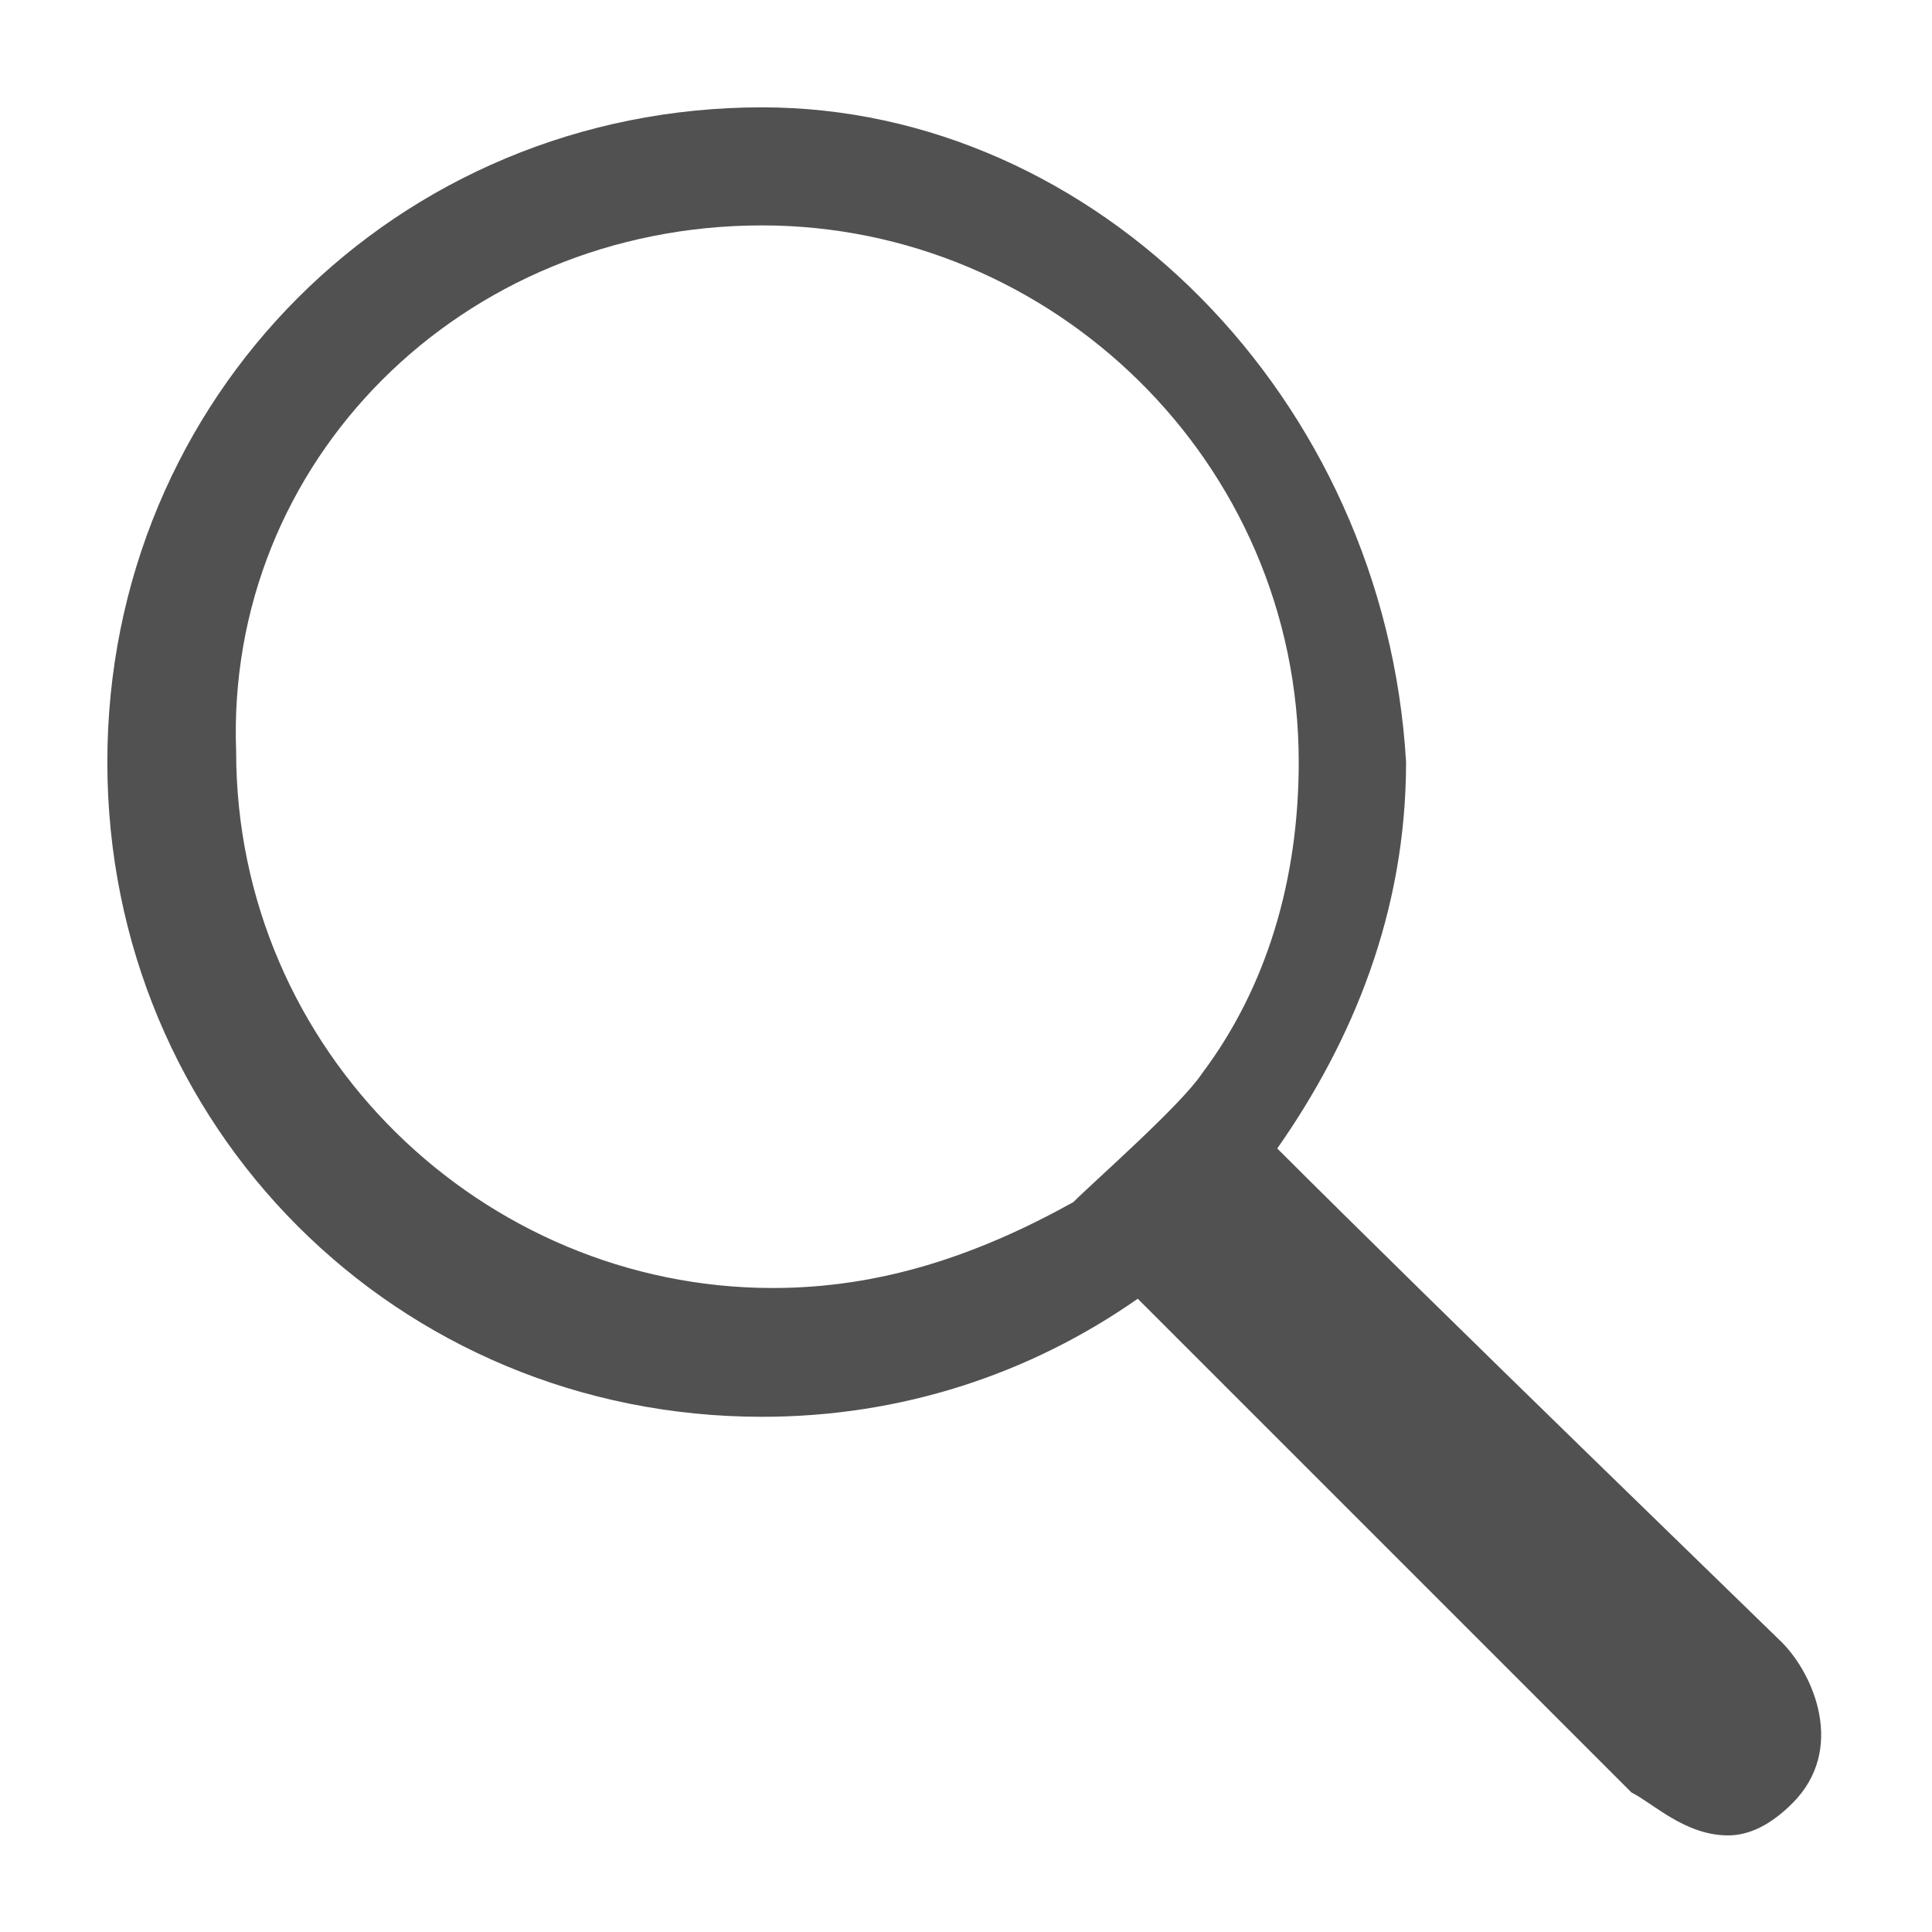
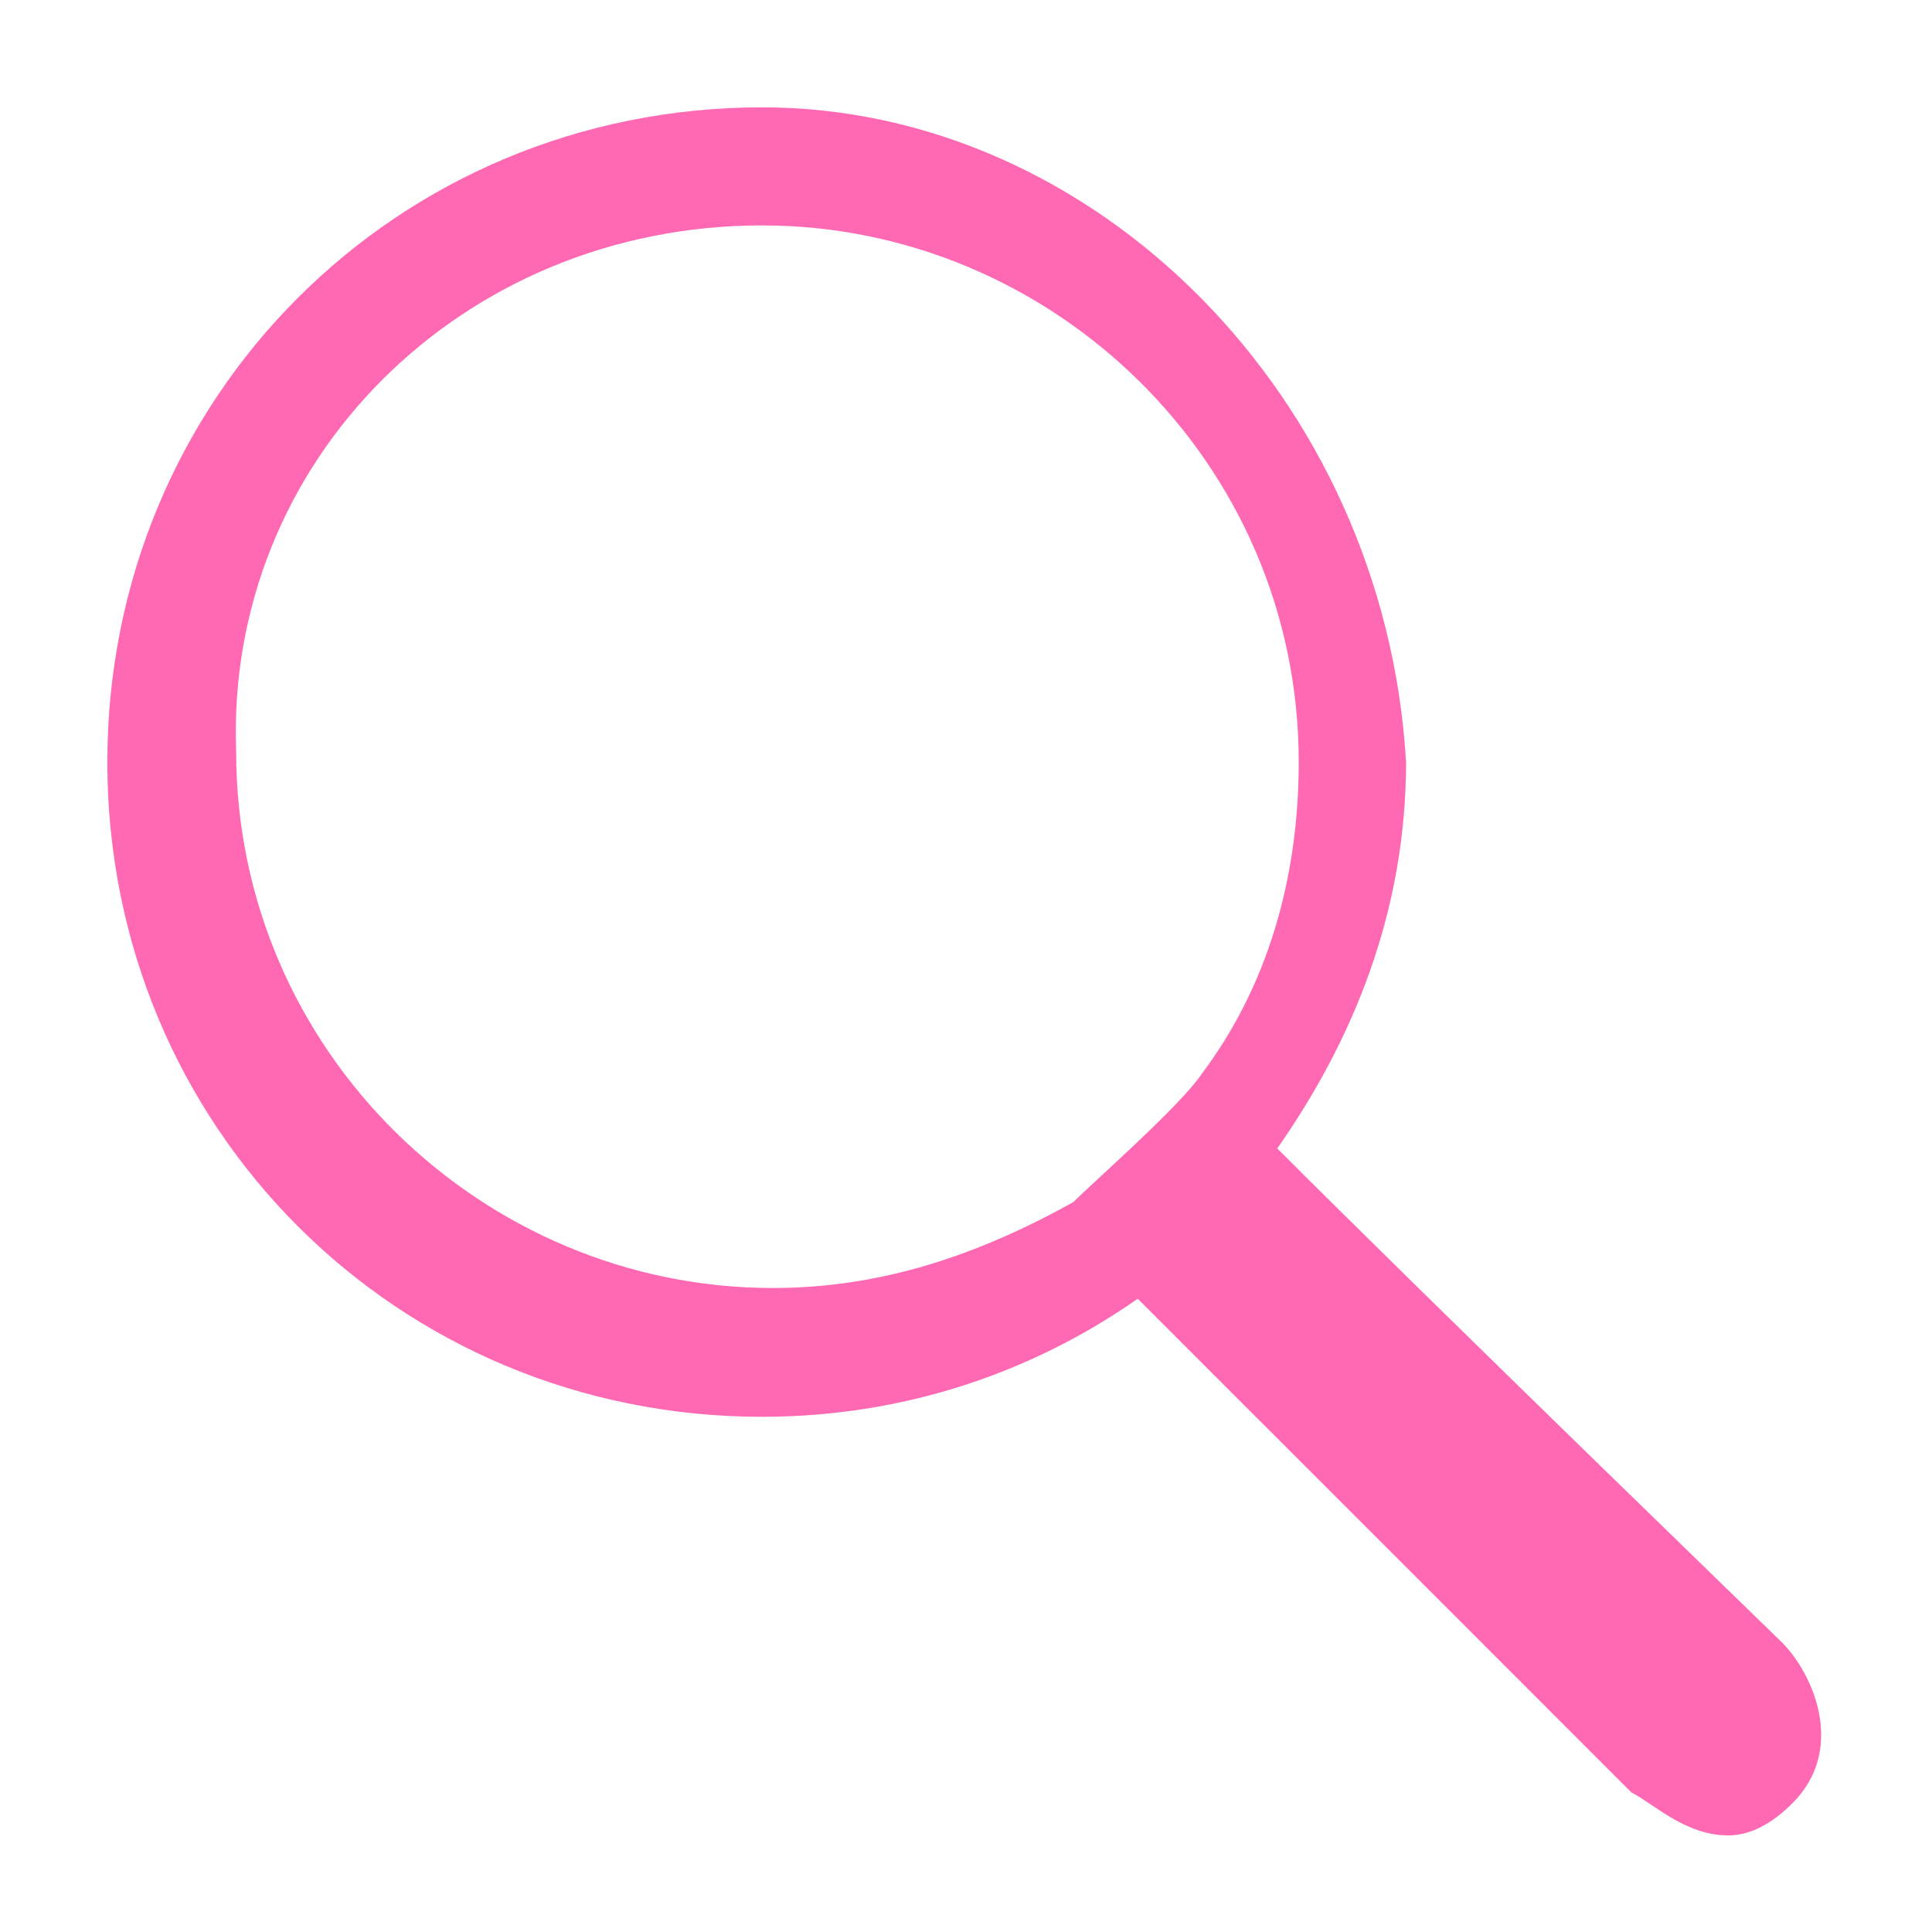
<svg xmlns="http://www.w3.org/2000/svg" class="icon" width="16px" height="16.00px" viewBox="0 0 1024 1024" version="1.1">
-   <path fill="#515151" d="M403.911 119.467c153.6 0 284.444 125.156 284.444 284.444 0 62.578-17.067 119.467-51.2 164.978-11.378 17.067-56.889 56.889-68.267 68.267-51.2 28.444-102.4 45.511-159.289 45.511-153.6 0-284.444-125.156-284.444-284.444-5.689-153.6 119.467-278.756 278.756-278.756z m0-62.578C210.489 56.889 56.889 210.489 56.889 403.911s153.6 347.022 347.022 347.022c73.956 0 142.222-22.756 199.111-62.578l261.689 261.689c11.378 5.689 28.444 22.756 51.2 22.756 11.378 0 22.756-5.689 34.133-17.067 28.444-28.444 11.378-68.267-5.689-85.333-5.689-5.689-182.044-176.356-267.378-261.689 39.822-56.889 68.267-125.156 68.267-204.8-11.378-193.422-164.978-347.022-341.333-347.022z" />
+   <path fill="hotpink" d="M403.911 119.467c153.6 0 284.444 125.156 284.444 284.444 0 62.578-17.067 119.467-51.2 164.978-11.378 17.067-56.889 56.889-68.267 68.267-51.2 28.444-102.4 45.511-159.289 45.511-153.6 0-284.444-125.156-284.444-284.444-5.689-153.6 119.467-278.756 278.756-278.756z m0-62.578C210.489 56.889 56.889 210.489 56.889 403.911s153.6 347.022 347.022 347.022c73.956 0 142.222-22.756 199.111-62.578l261.689 261.689c11.378 5.689 28.444 22.756 51.2 22.756 11.378 0 22.756-5.689 34.133-17.067 28.444-28.444 11.378-68.267-5.689-85.333-5.689-5.689-182.044-176.356-267.378-261.689 39.822-56.889 68.267-125.156 68.267-204.8-11.378-193.422-164.978-347.022-341.333-347.022z" />
</svg>
